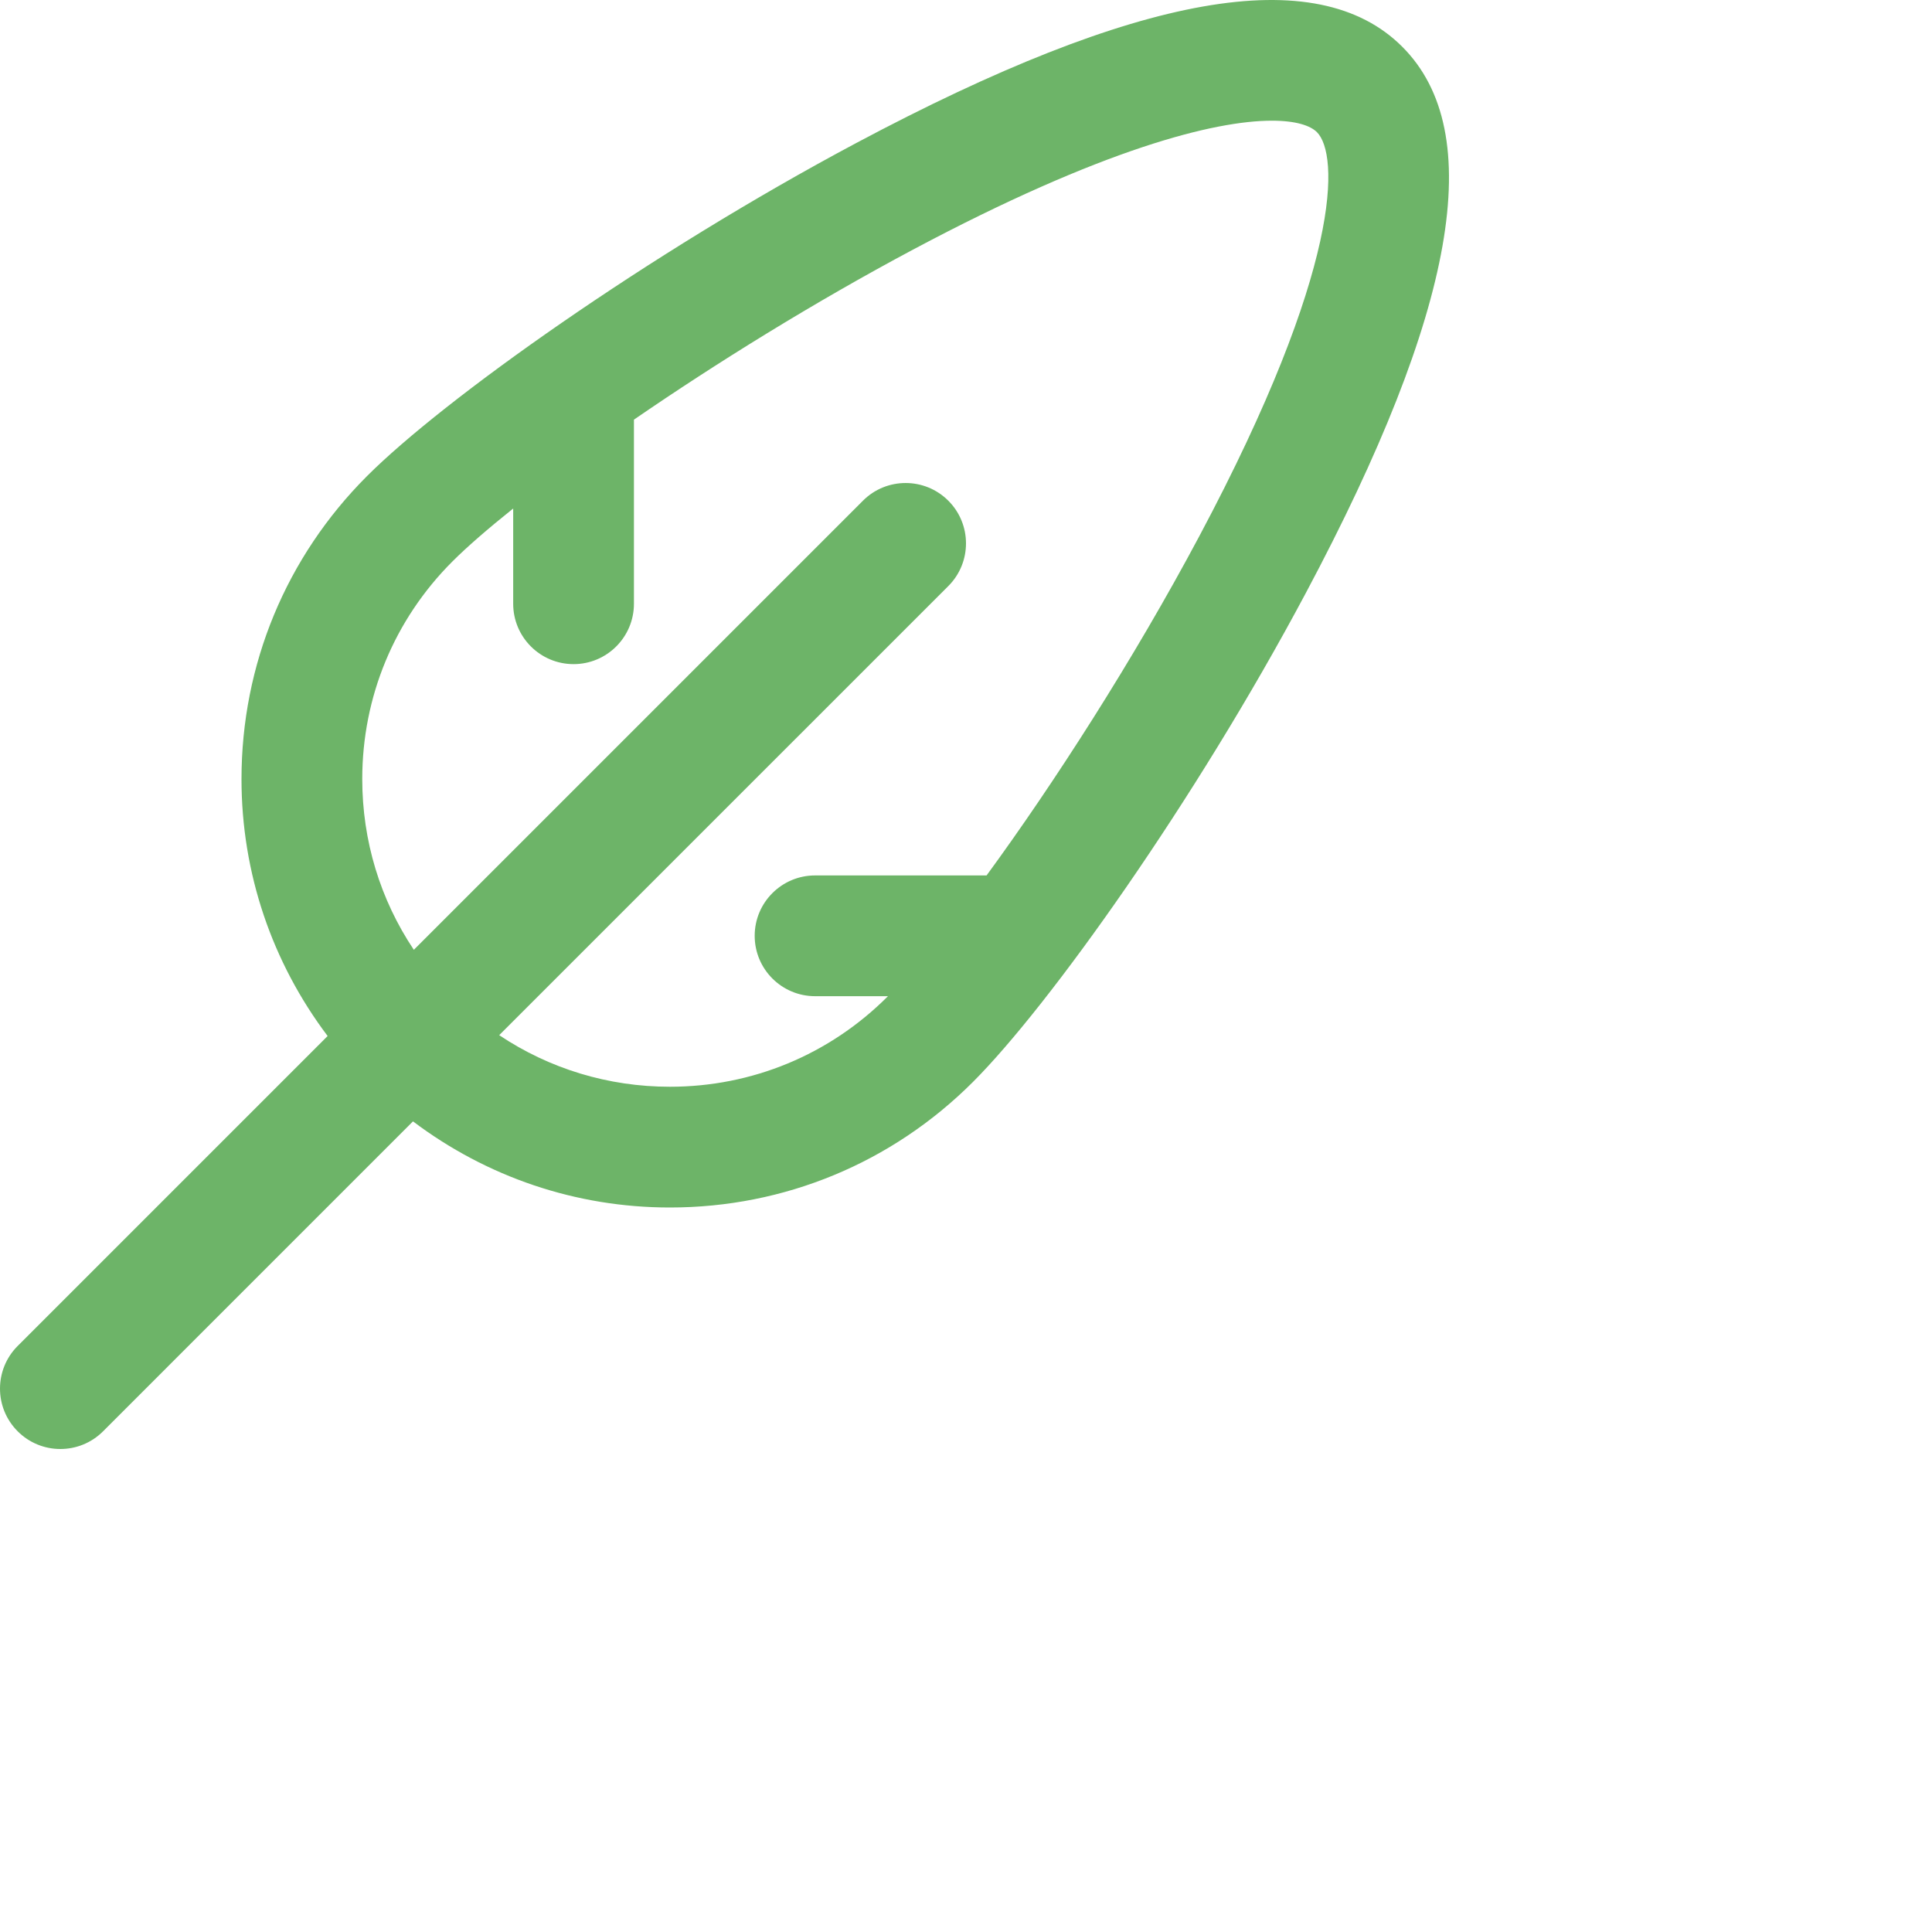
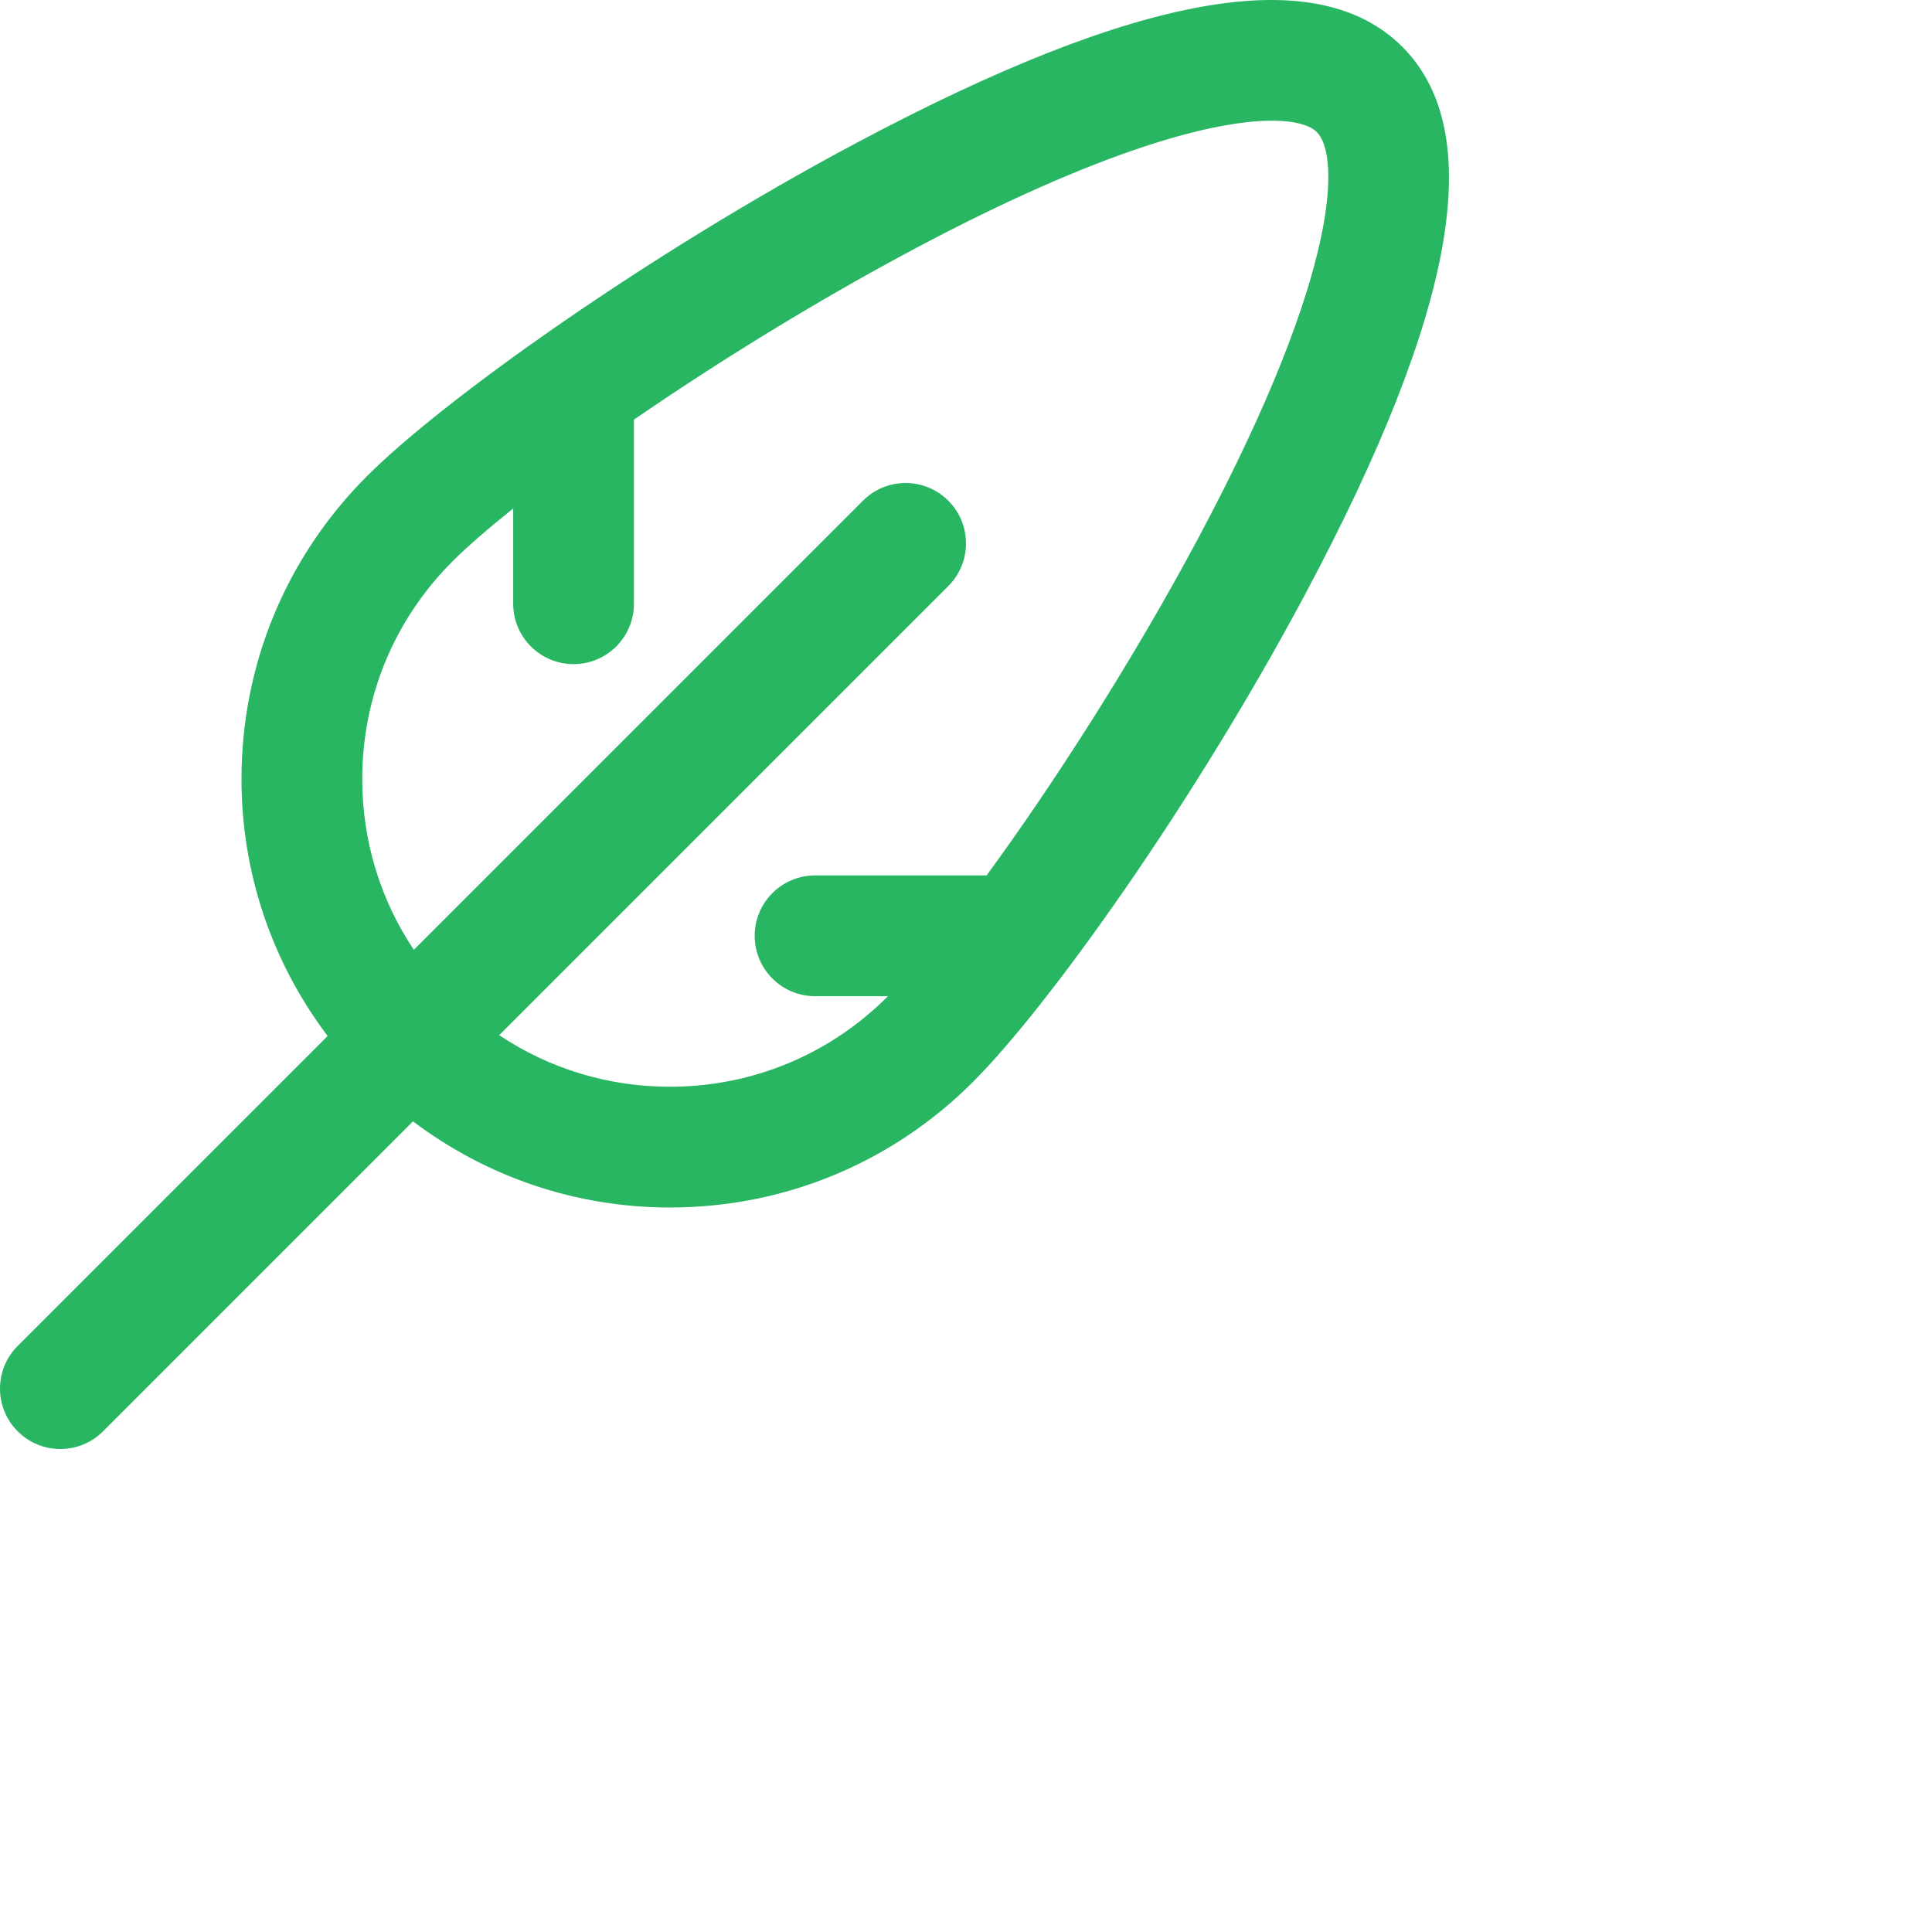
- <svg xmlns="http://www.w3.org/2000/svg" viewBox="0 0 512 512" fill="#6db468">
+ <svg xmlns="http://www.w3.org/2000/svg" viewBox="0 0 512 512" fill="#28b663">
  <path d="M226.918 37.898c-55.43 29.528-109.457 68.07-129.664 88.278C75.816 147.617 64 176.136 64 206.465c0 24.914 8.086 48.535 22.824 68.09L4.688 356.69c-6.25 6.247-6.25 16.375 0 22.622A15.919 15.919 0 0 0 16 384c4.094 0 8.191-1.559 11.313-4.688l82.132-82.136C129 311.914 152.621 320 177.535 320c30.328 0 58.84-11.816 80.29-33.254 20.206-20.207 58.75-74.234 88.269-129.664 39.808-74.738 48.16-122.066 25.52-144.695-22.622-22.649-69.958-14.29-144.696 25.511zm90.937 104.145c-17.527 32.902-38.64 65.687-56.402 89.957H216c-8.832 0-16 7.168-16 16s7.168 16 16 16h19.313a1.661 1.661 0 0 0-.114.121C219.797 279.511 199.32 288 177.535 288c-16.344 0-31.953-4.781-45.242-13.672l119.02-119.015c6.246-6.247 6.246-16.375 0-22.622-6.243-6.25-16.387-6.25-22.625 0L109.671 251.707C100.773 238.418 96 222.801 96 206.465c0-21.785 8.48-42.254 23.879-57.656 3.902-3.903 9.433-8.696 16.121-14.047V160c0 8.832 7.168 16 16 16s16-7.168 16-16v-48.79c21.773-14.968 47.832-31.144 73.957-45.058 50.234-26.757 79.914-34.168 95.106-34.168 6.375 0 10.199 1.305 11.93 3.032 5.839 5.824 6.847 35.714-31.138 107.027zm0 0" />
</svg>
